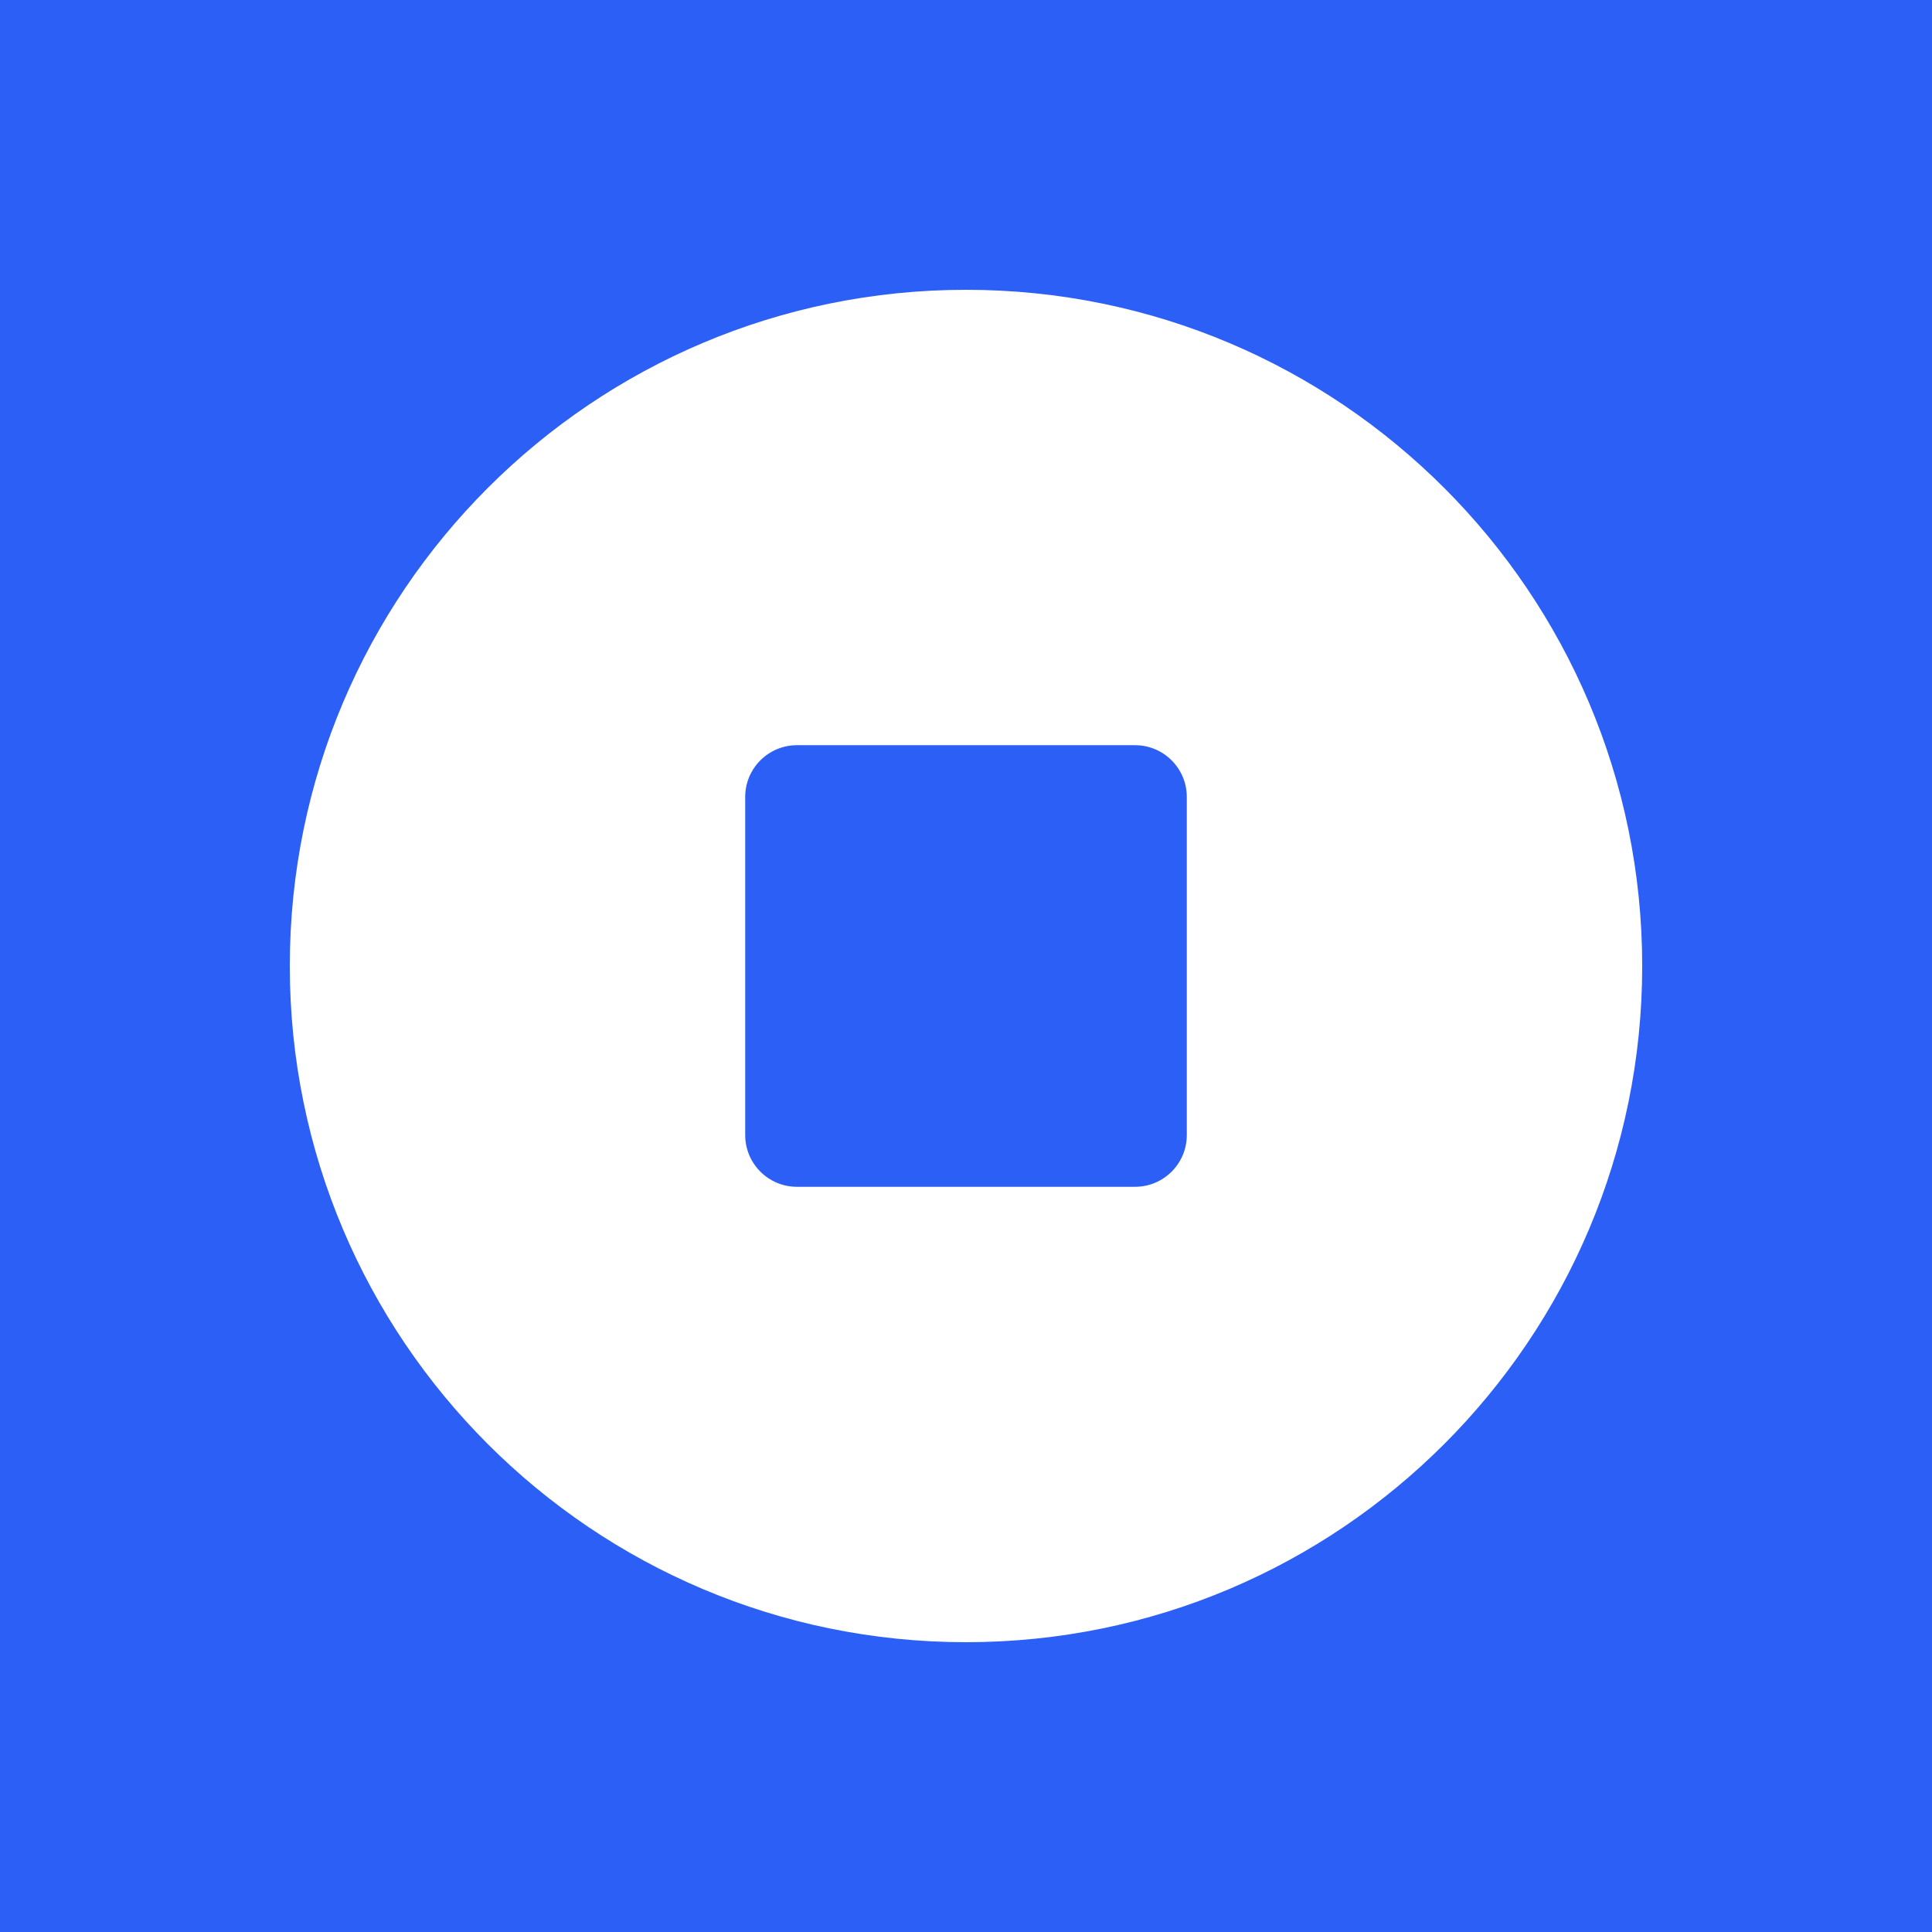
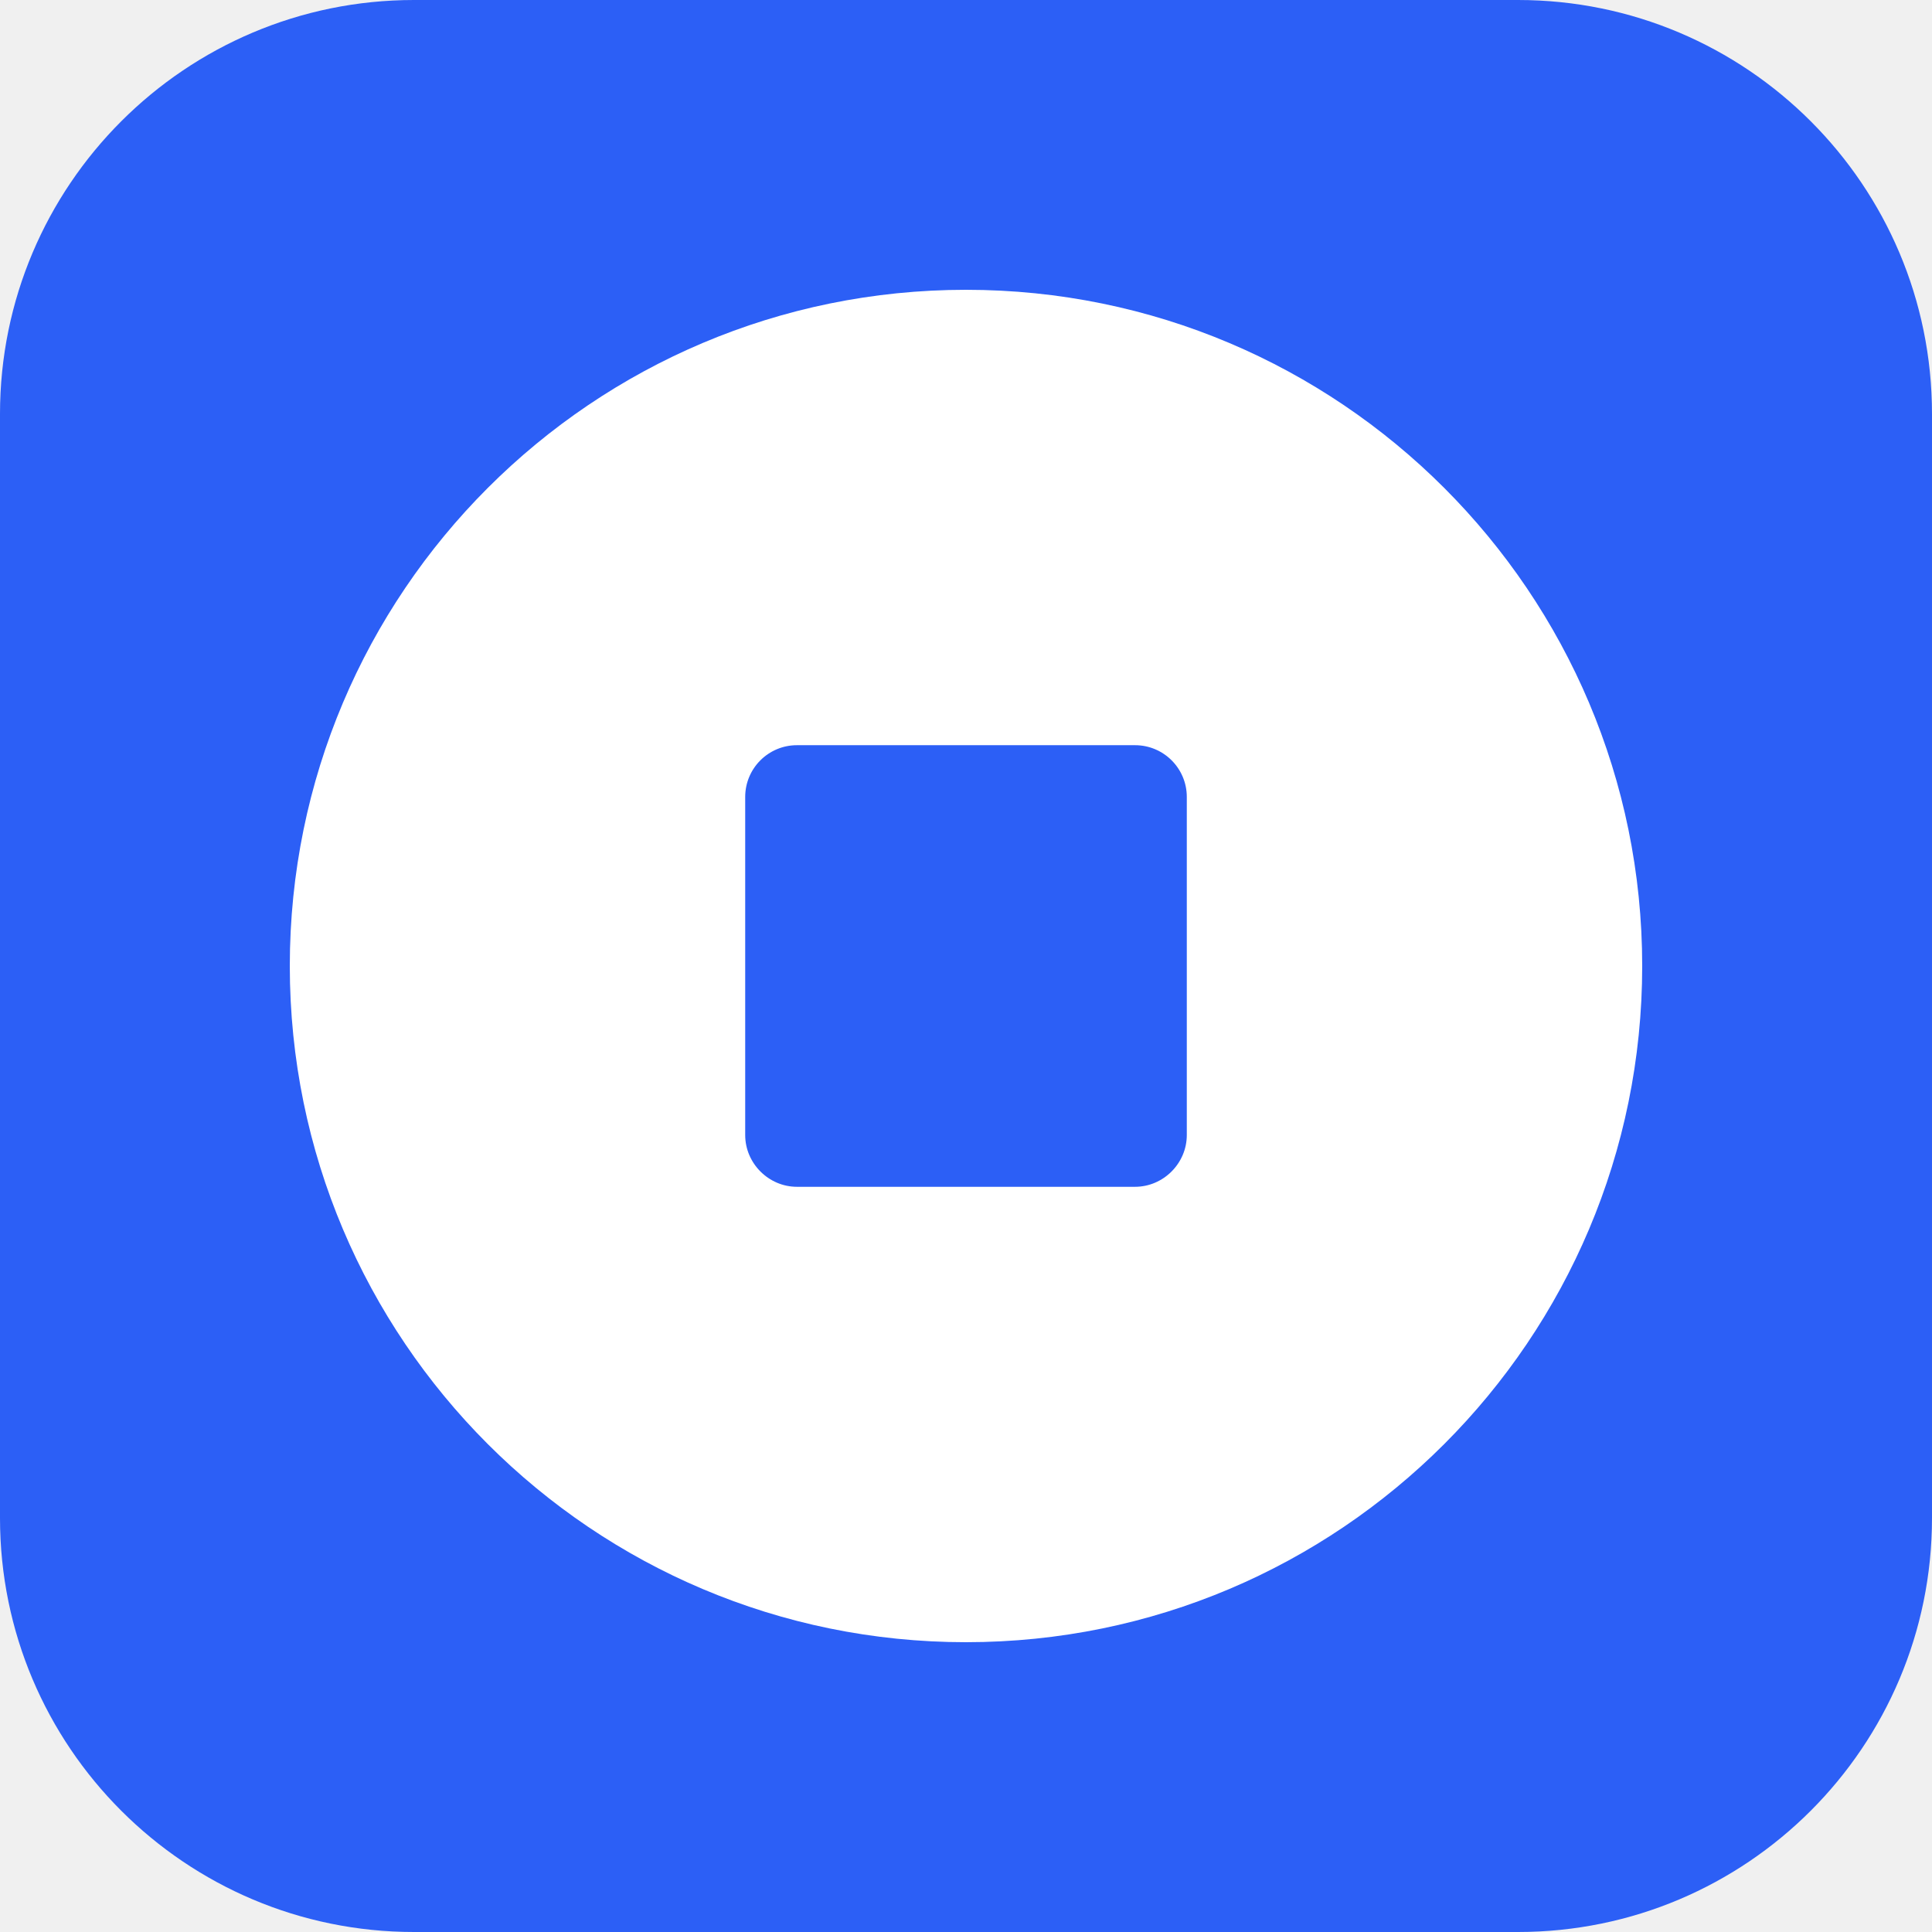
- <svg xmlns="http://www.w3.org/2000/svg" width="28" height="28" viewBox="0 0 28 28" fill="none">
-   <rect width="28" height="28" fill="#2C5FF6" />
-   <path fill-rule="evenodd" clip-rule="evenodd" d="M14 23.8C19.412 23.8 23.8 19.412 23.8 14C23.8 8.588 19.412 4.2 14 4.2C8.588 4.2 4.2 8.588 4.2 14C4.2 19.412 8.588 23.8 14 23.8ZM11.55 10.8C11.136 10.8 10.8 11.136 10.8 11.55V16.45C10.8 16.864 11.136 17.2 11.55 17.2H16.45C16.864 17.2 17.2 16.864 17.2 16.45V11.55C17.2 11.136 16.864 10.8 16.45 10.8H11.55Z" fill="white" />
+ <svg xmlns="http://www.w3.org/2000/svg" fill="none" viewBox="0 0 28 28">
+   <g clip-path="url(#a)">
+     <path fill="#2C5FF6" d="M28 0H0v28h28V0Z" />
+     <path fill="#fff" fill-rule="evenodd" d="M14 23.8a9.8 9.8 0 1 0 0-19.6 9.8 9.8 0 0 0 0 19.6Zm-2.45-13a.75.75 0 0 0-.75.75v4.9c0 .41.34.75.75.75h4.9c.41 0 .75-.34.75-.75v-4.9a.75.75 0 0 0-.75-.75h-4.9Z" clip-rule="evenodd" />
+   </g>
+   <defs>
+     <clipPath id="a">
+       <rect width="28" height="28" fill="#fff" rx="6" />
+     </clipPath>
+   </defs>
</svg>
